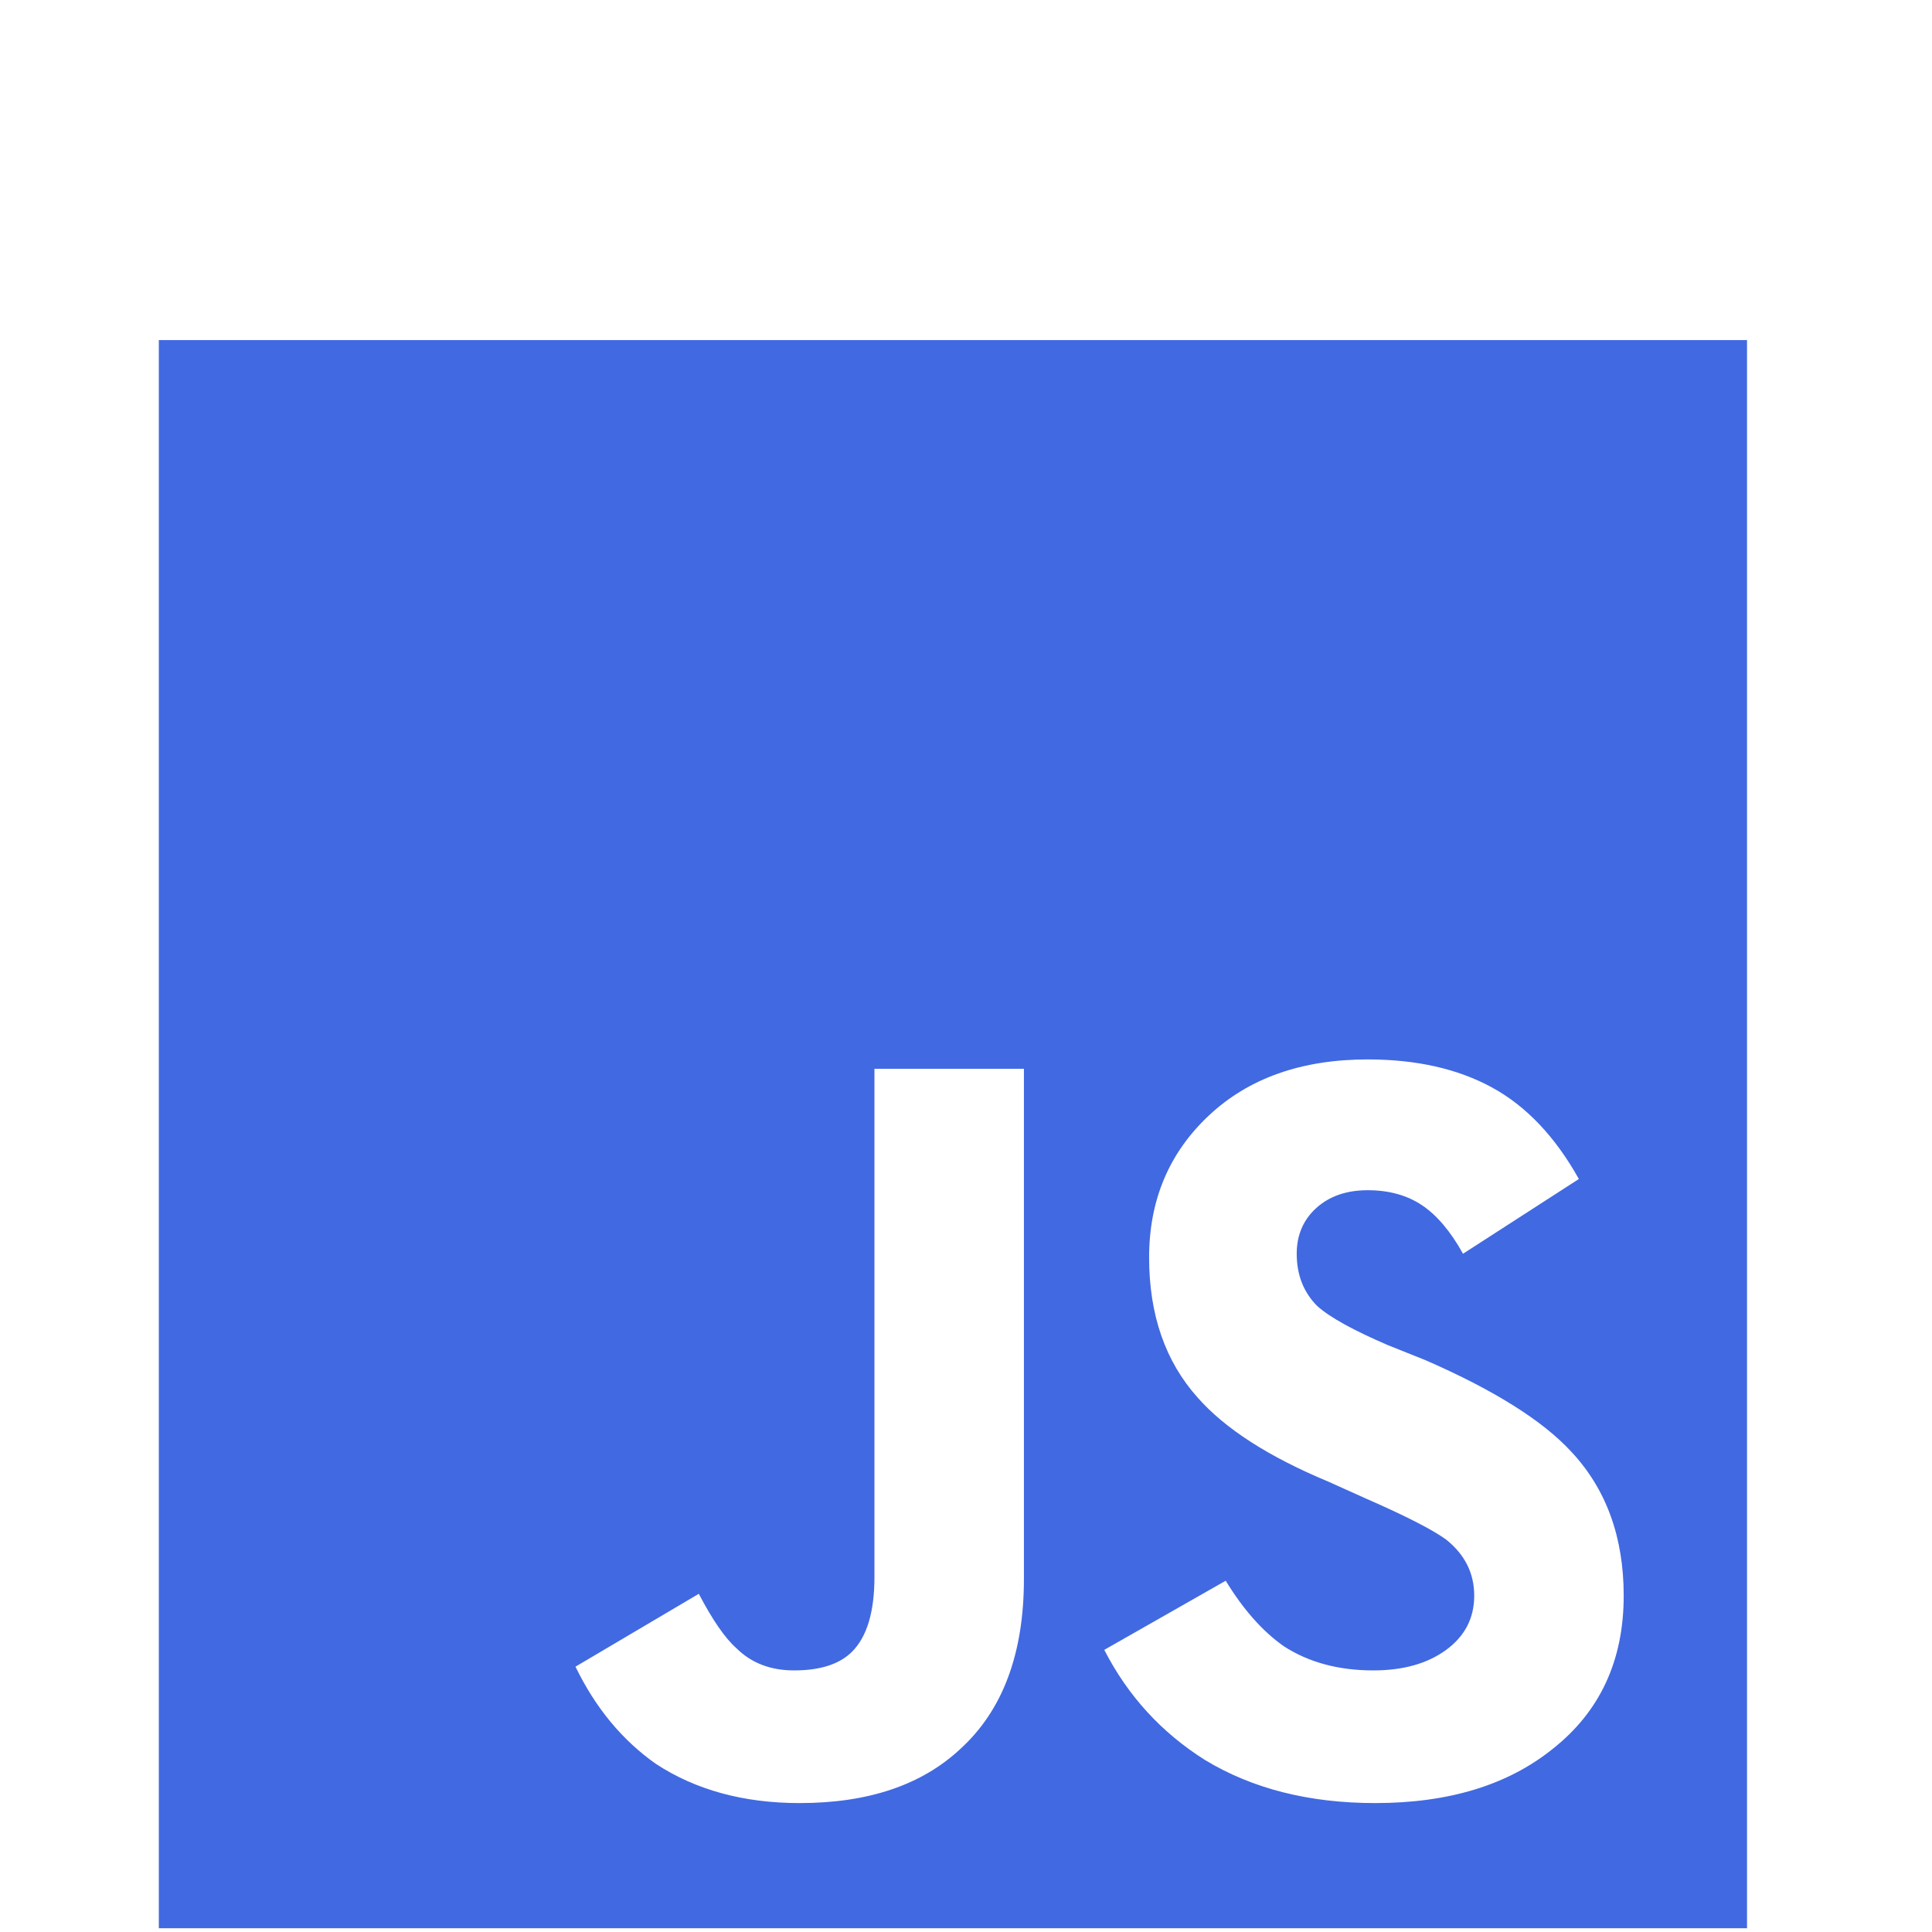
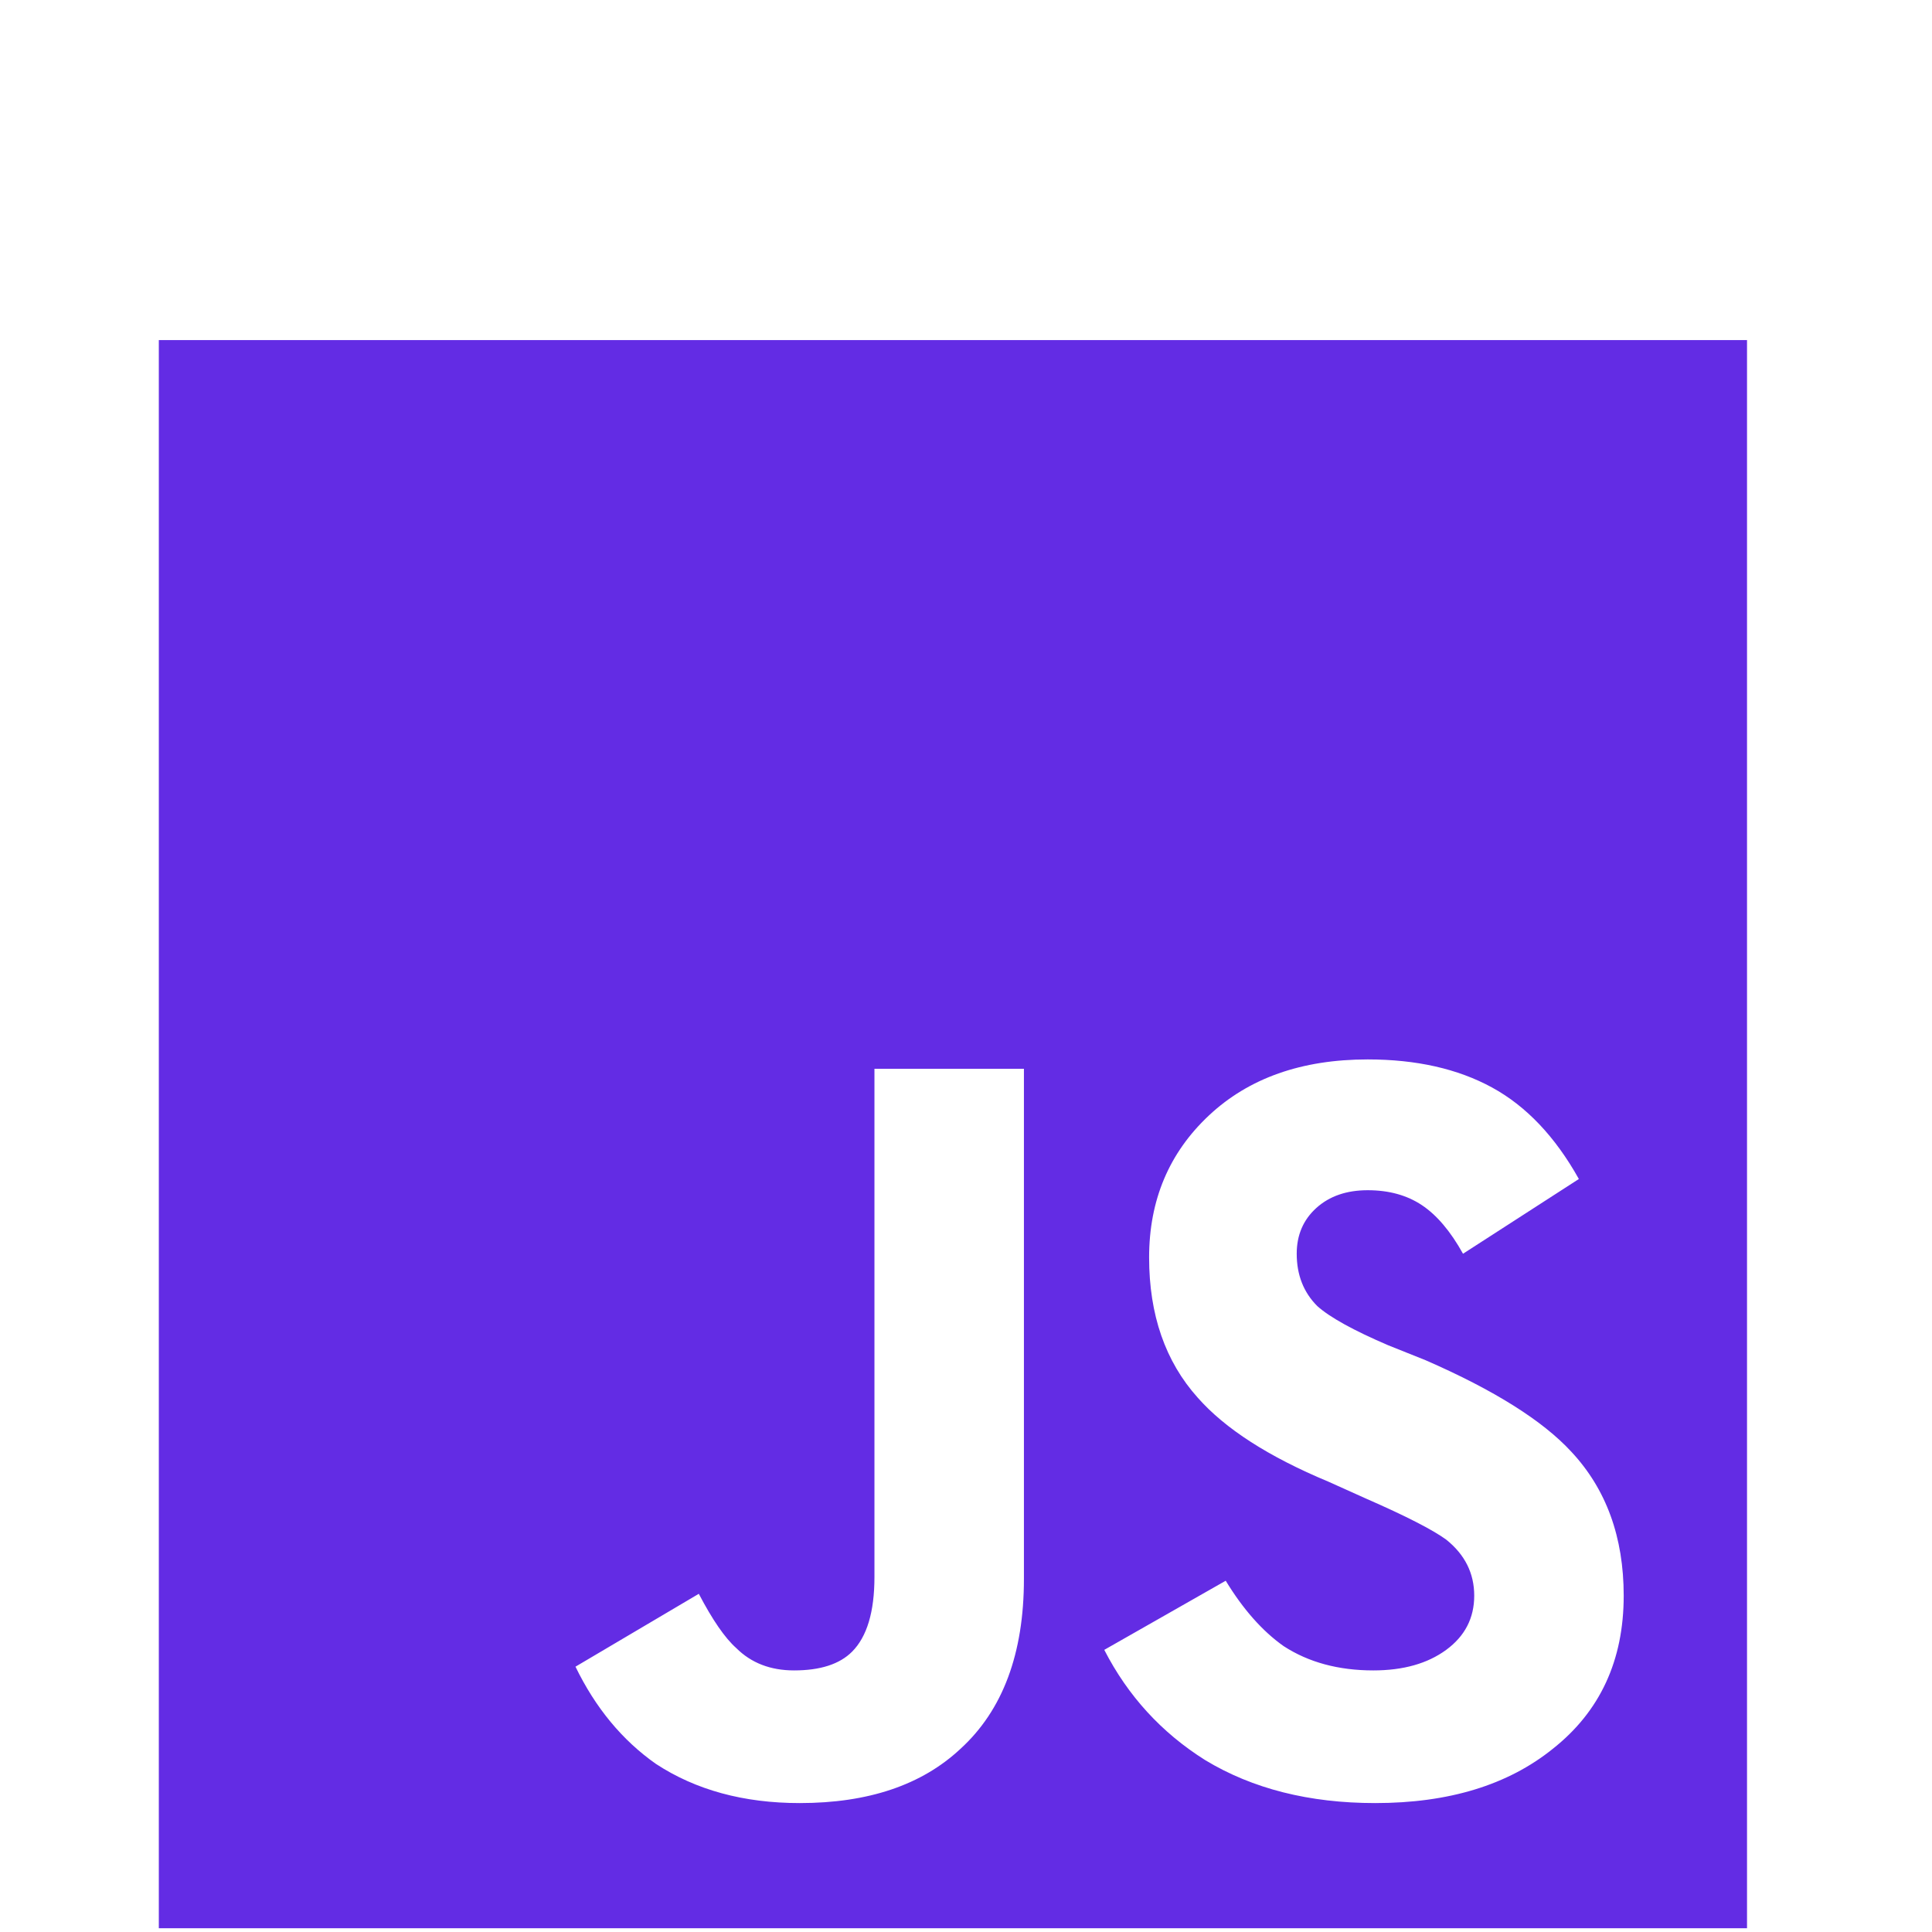
<svg xmlns="http://www.w3.org/2000/svg" width="100px" height="100px" viewBox="-10 -5 1034 1034" version="1.1">
-   <path fill="#4169e1" d="M75 177v850h850v-850h-850zM722 562q39 0 66.5 15t46.5 49l-62 40q-10 -18 -22 -26t-29 -8t-27.5 9.5t-10.5 24.5q0 17 11 28q10 9 38 21l20 8q55 24 78 49q28 30 28 77q0 52 -38 82q-36 29 -95 29q-53 0 -91 -23q-35 -22 -54 -59l65 -37q14 23 31 35q20 13 48 13 q24 0 39 -11t15 -29t-15 -30q-11 -8 -43 -22l-20 -9q-48 -20 -70 -45q-26 -29 -26 -75t32 -76t85 -30zM458 567h80v273q0 60 -34 91q-31 29 -86 29q-45 0 -77 -21q-27 -19 -43 -52l66 -39q11 21 20 29q12 12 31 12q21 0 31 -10q12 -12 12 -40v-272z" />
+   <path fill="#632ce4" d="M75 177v850h850v-850h-850zM722 562q39 0 66.5 15t46.5 49l-62 40q-10 -18 -22 -26t-29 -8t-27.5 9.5t-10.5 24.5q0 17 11 28q10 9 38 21l20 8q55 24 78 49q28 30 28 77q0 52 -38 82q-36 29 -95 29q-53 0 -91 -23q-35 -22 -54 -59l65 -37q14 23 31 35q20 13 48 13 q24 0 39 -11t15 -29t-15 -30q-11 -8 -43 -22l-20 -9q-48 -20 -70 -45q-26 -29 -26 -75t32 -76t85 -30zM458 567h80v273q0 60 -34 91q-31 29 -86 29q-45 0 -77 -21q-27 -19 -43 -52l66 -39q11 21 20 29q12 12 31 12q21 0 31 -10q12 -12 12 -40v-272z" />
</svg>
